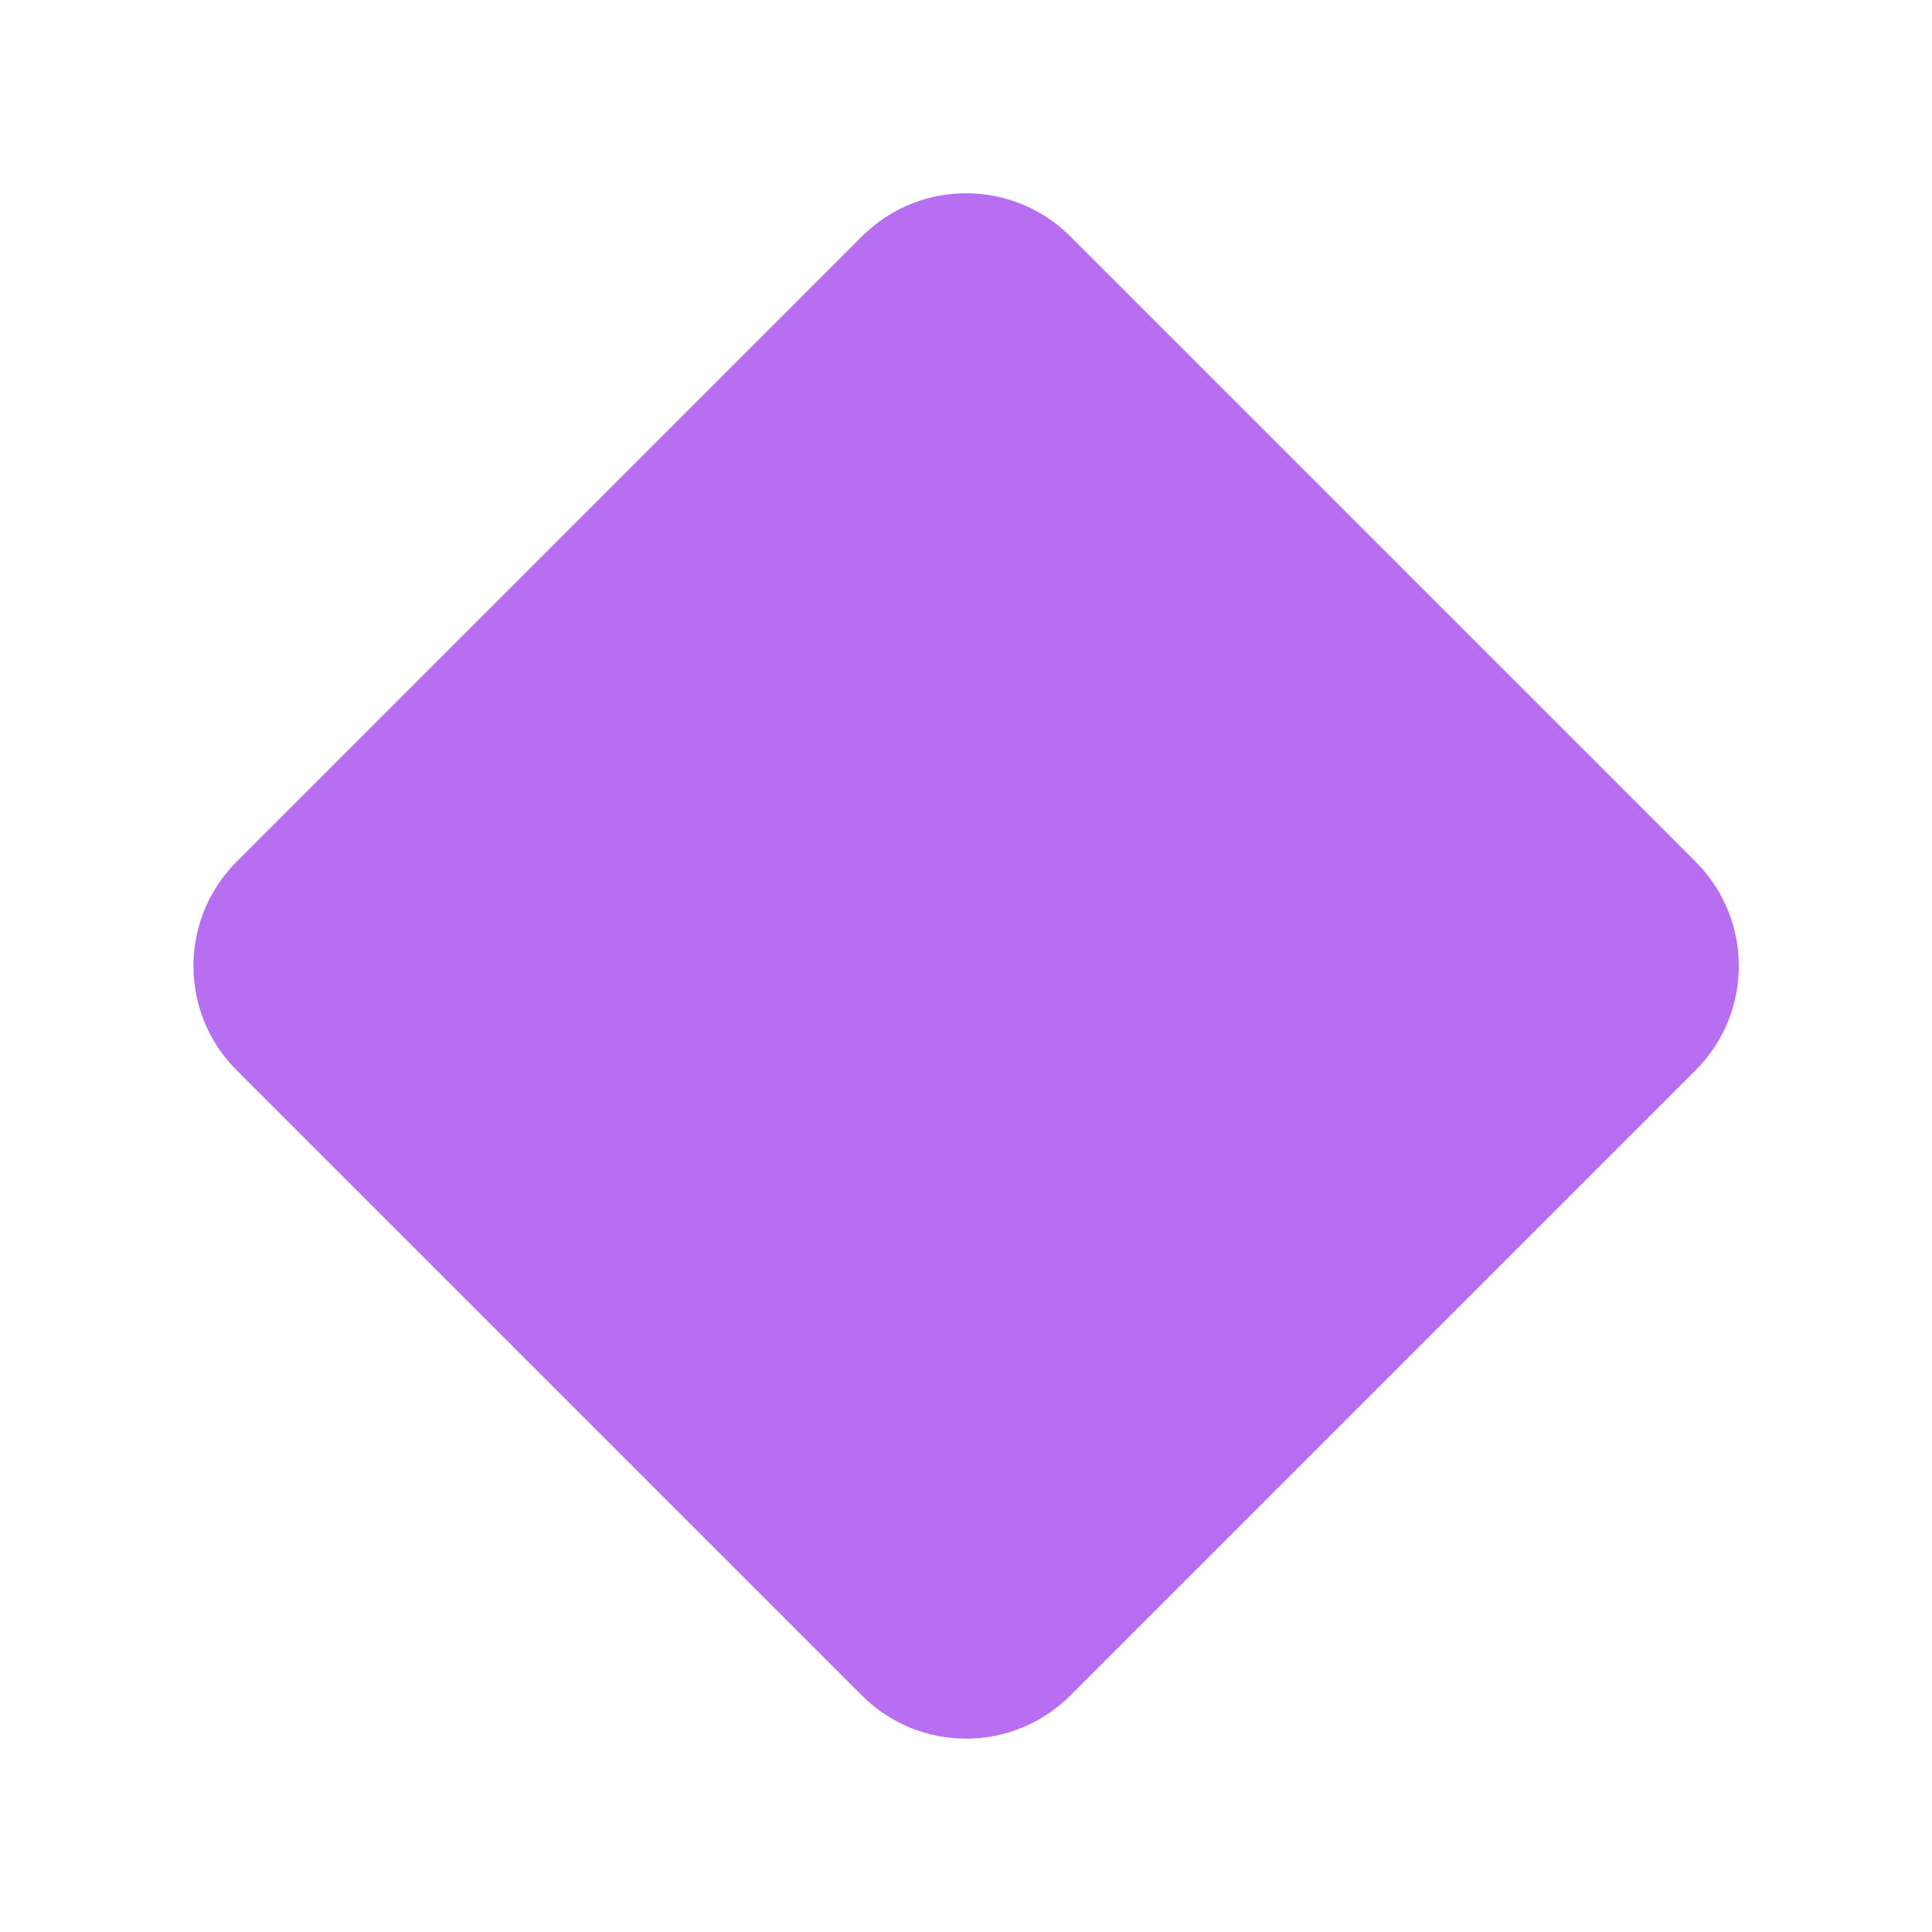
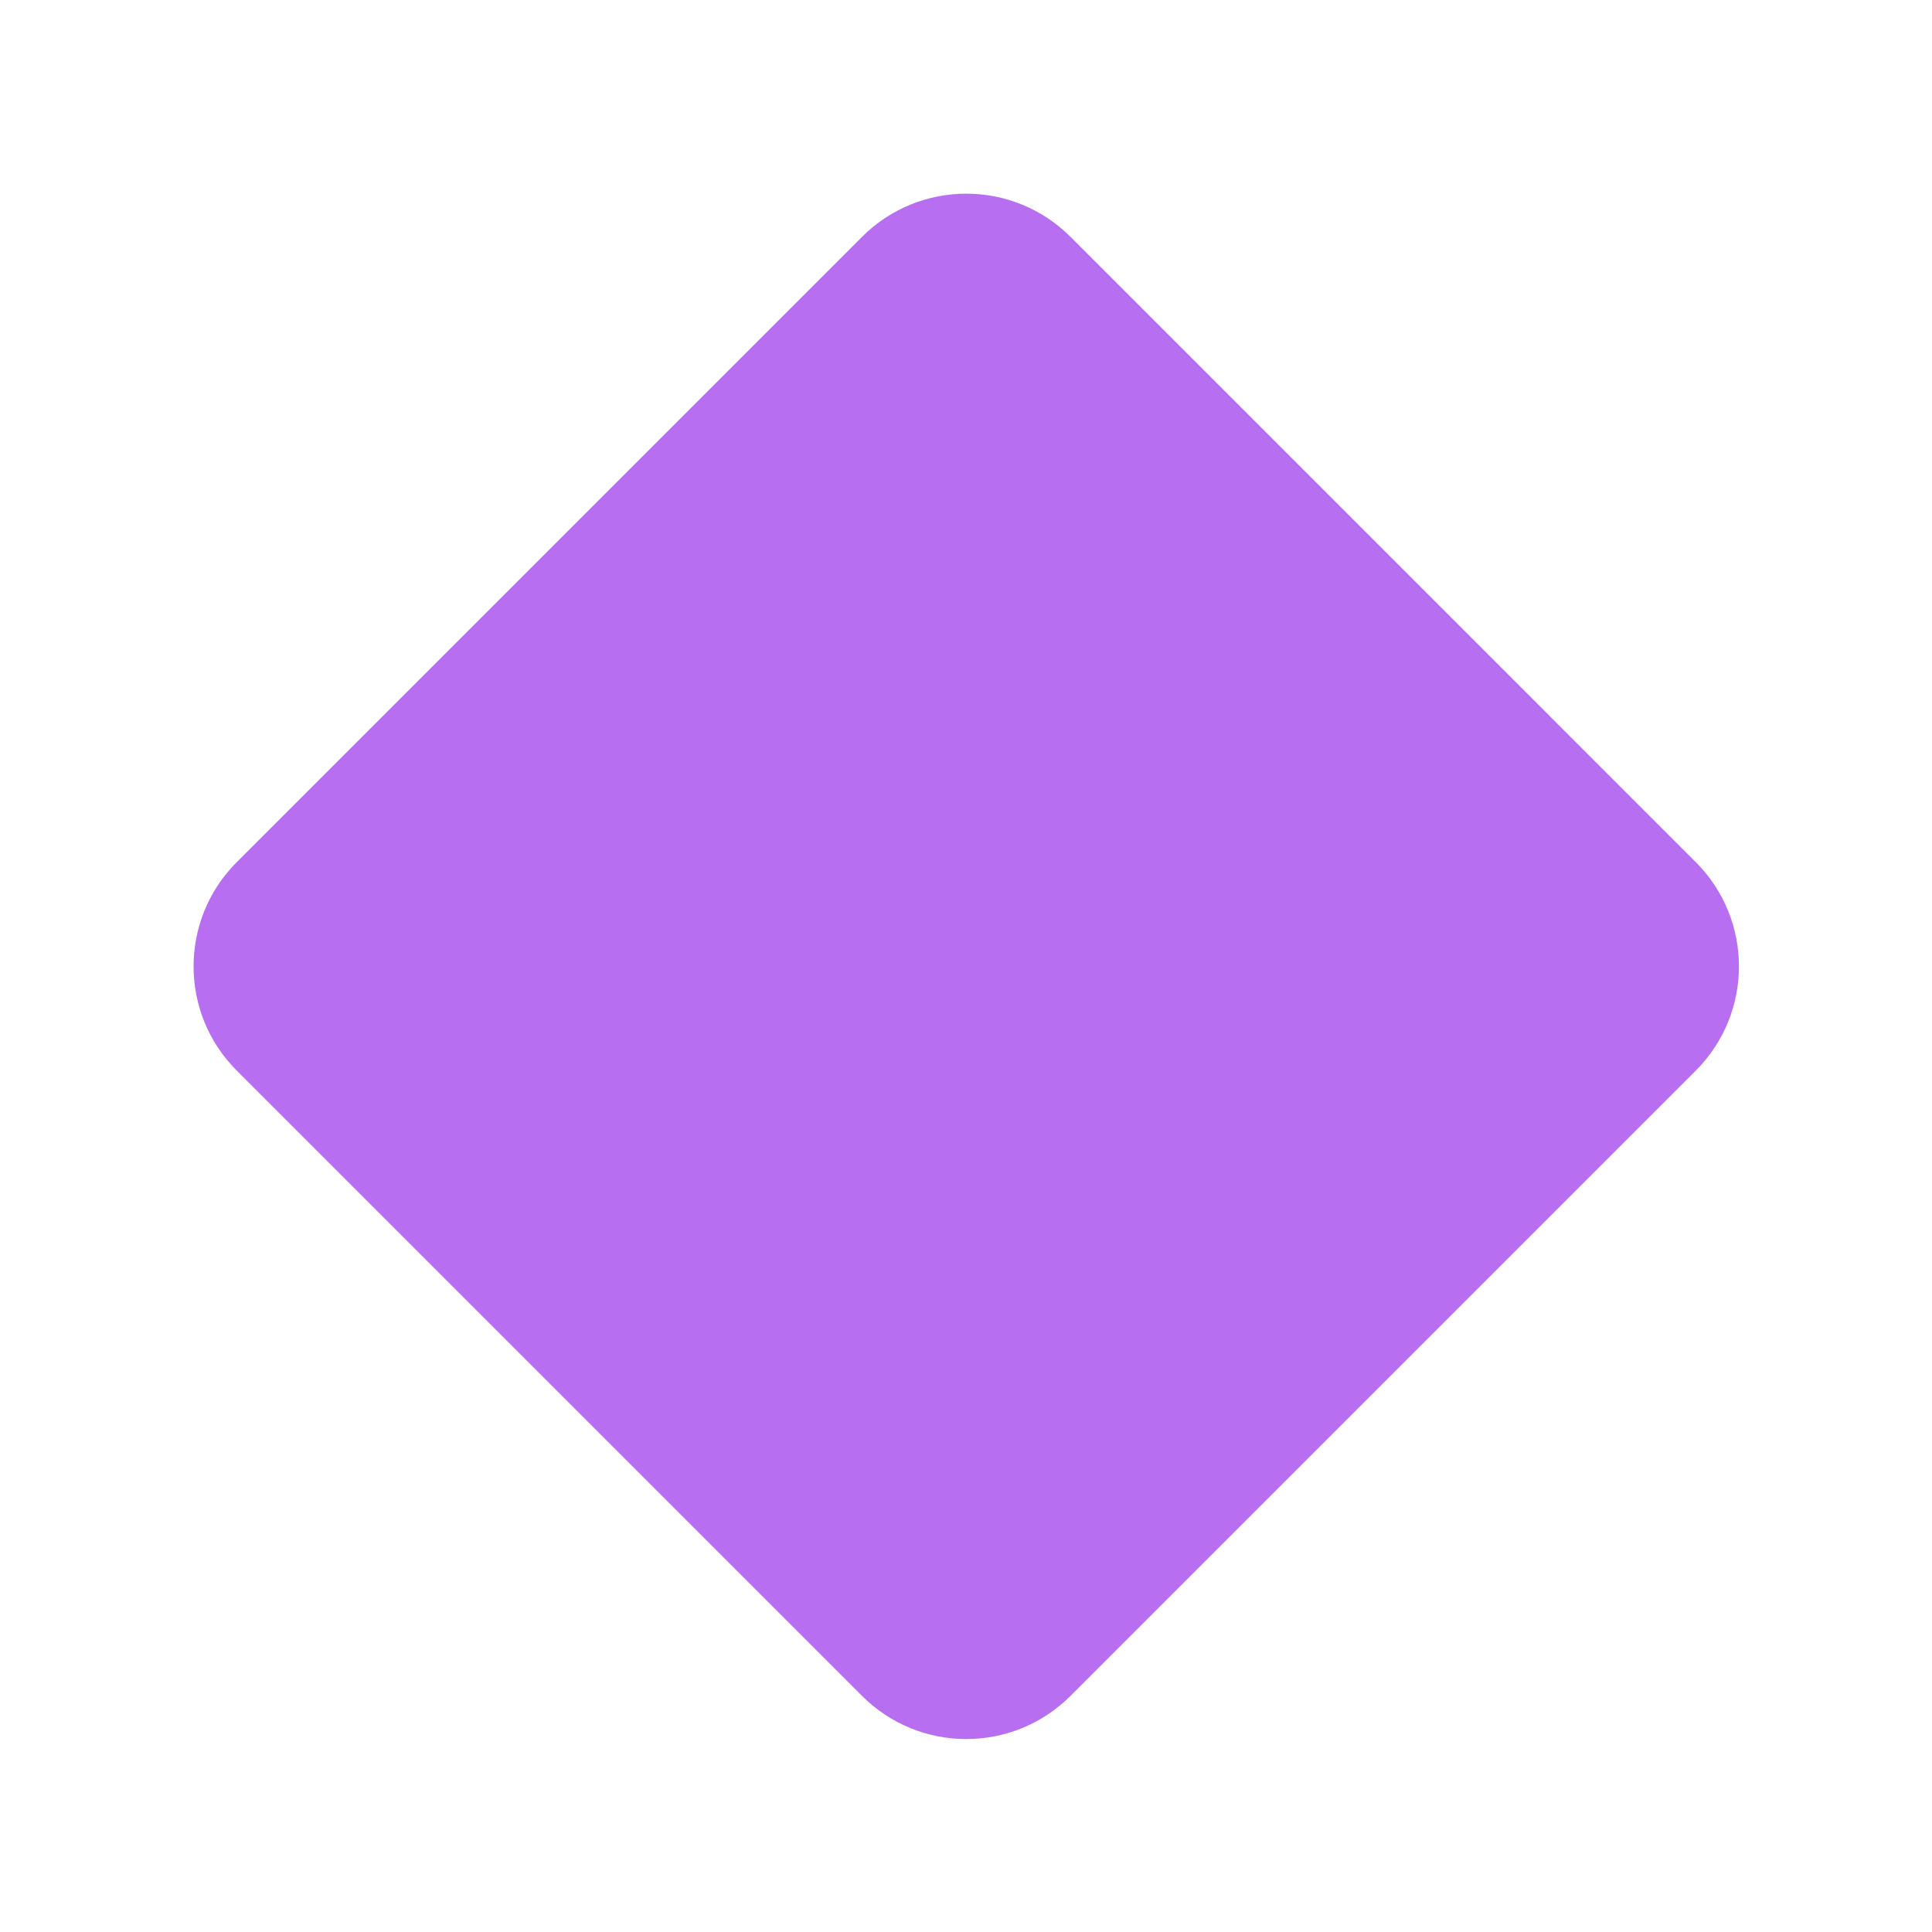
- <svg xmlns="http://www.w3.org/2000/svg" height="10" viewBox="0 0 10 10" width="10">
-   <rect fill="#b76ef0" height="6.103" ry=".763" transform="matrix(.7071068 -.7071068 .7071068 .7071068 0 -1042.4)" width="6.103" x="-740.139" y="741.108" />
+ <svg xmlns="http://www.w3.org/2000/svg" width="10" height="10" version="1.1" viewBox="0 0 10 10">
+   <g transform="translate(0,-1042.4)">
+     <rect transform="rotate(-45)" x="-740.14" y="741.11" width="6.103" height="6.103" ry=".763" fill="#b76ef0" />
+   </g>
</svg>
